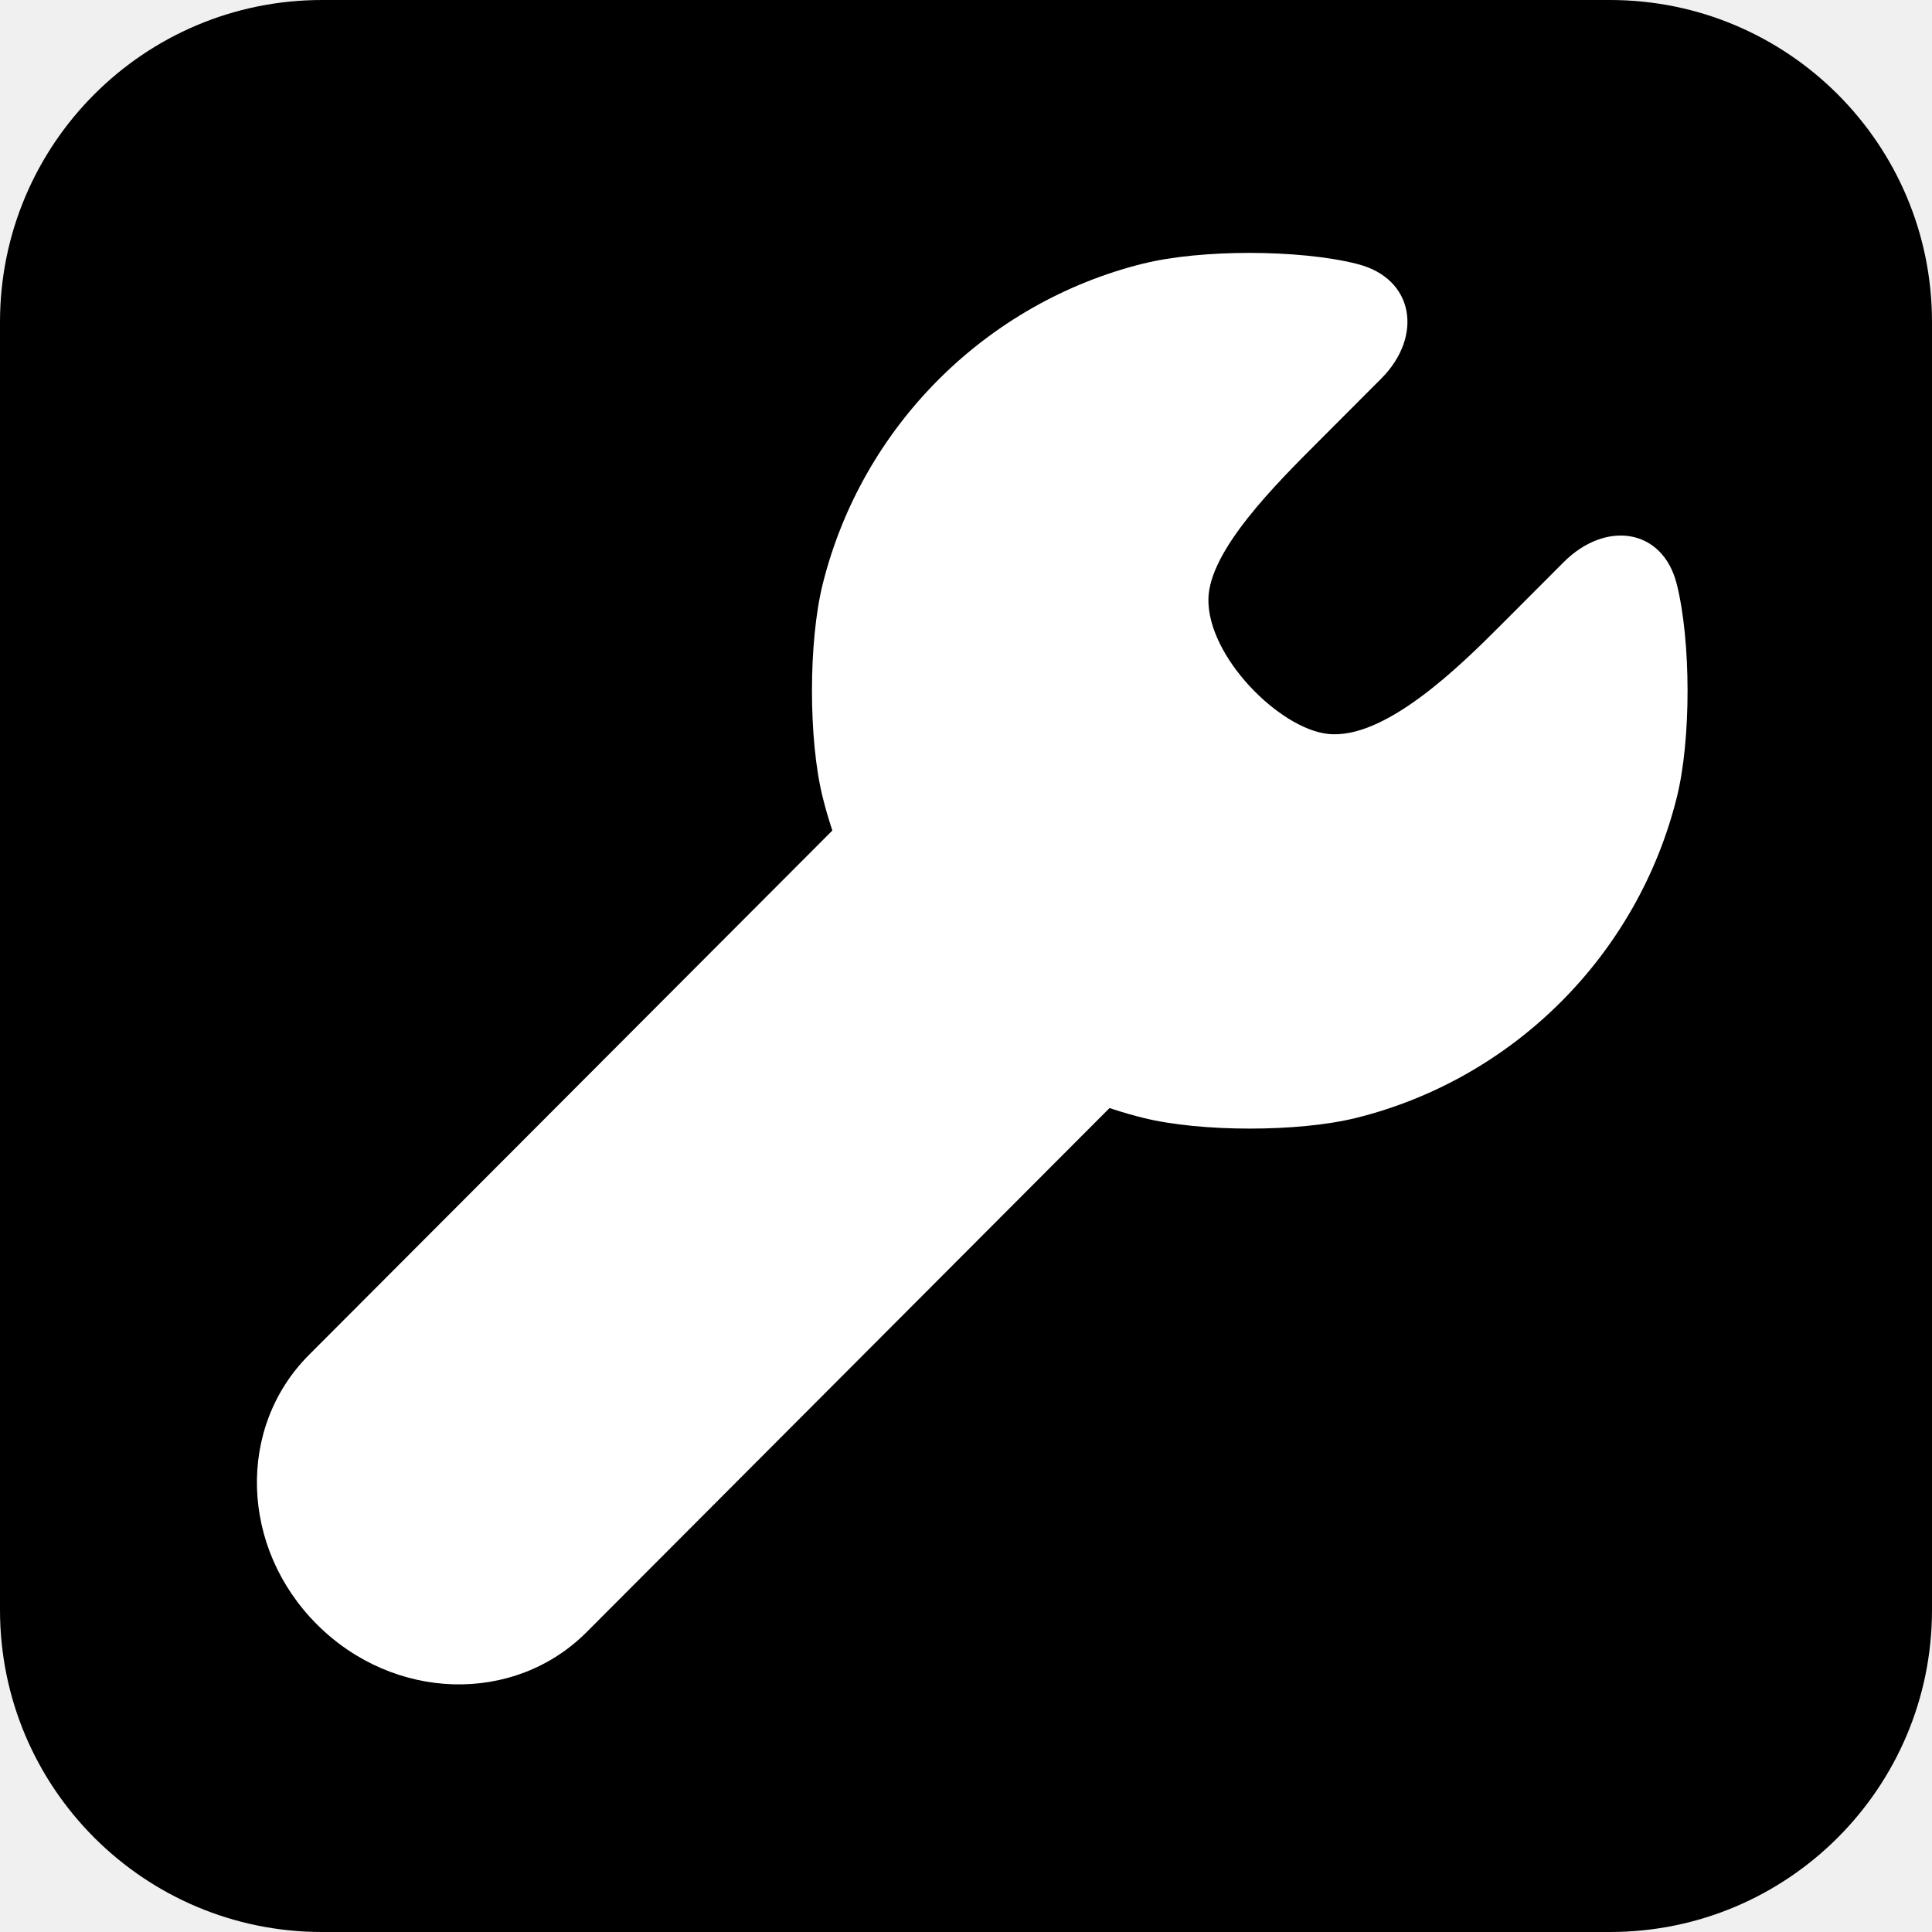
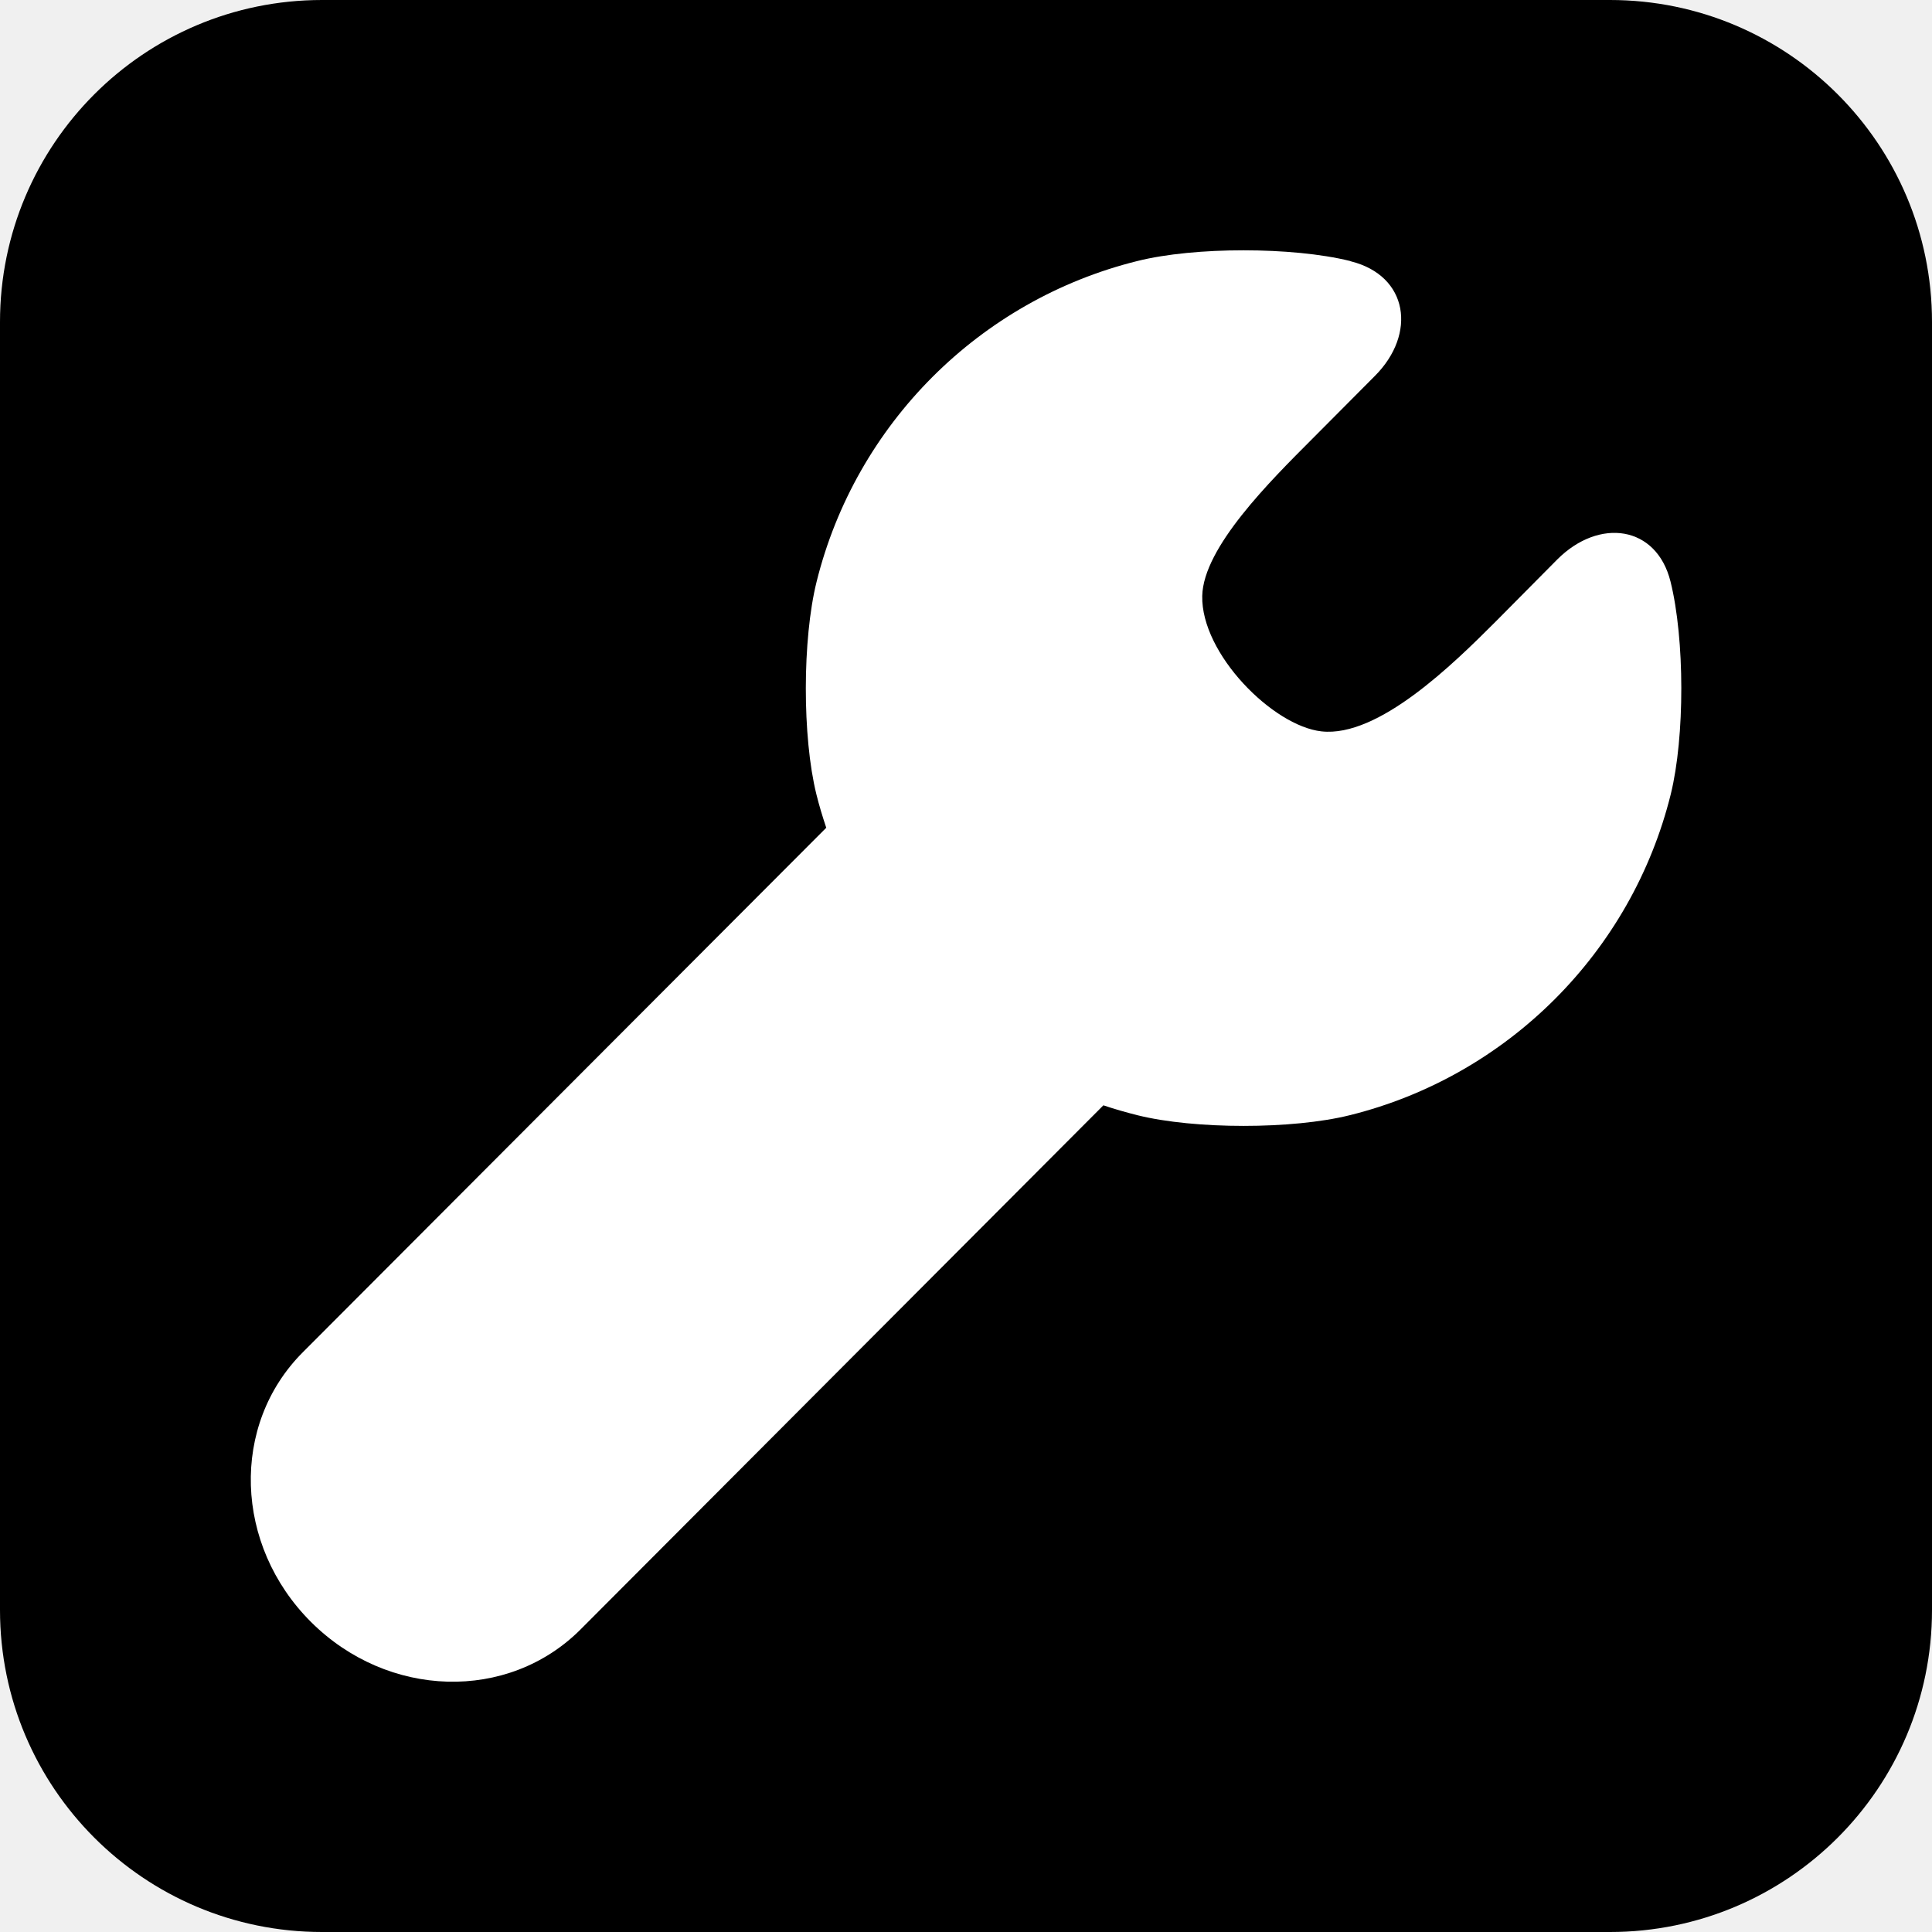
- <svg xmlns="http://www.w3.org/2000/svg" viewBox="0 0 36 36" width="18" height="18">
-   <rect width="36" height="36" rx="6" fill="#000" />
-   <path fill="#fff" d="m 20.902,5.135 c -2.937,0.729 -5.249,3.041 -5.978,5.978 -0.265,1.069 -0.266,2.891 -9.45e-4,3.961 0.728,2.939 3.04,5.253 5.979,5.982 1.069,0.265 2.892,0.265 3.961,-2e-6 2.938,-0.729 5.251,-3.043 5.979,-5.982 0.265,-1.07 0.264,-2.892 -0.002,-3.961 -0.261,-1.048 -1.328,-1.195 -2.108,-0.413 l -1.155,1.157 c -0.78,0.782 -2.18,2.161 -3.241,2.043 -0.906,-0.1 -2.248,-1.447 -2.224,-2.521 0.02,-0.906 1.27,-2.146 2.051,-2.928 L 25.333,7.279 c 0.78,-0.782 0.62,-1.866 -0.448,-2.135 -0.007,-0.002 -0.015,-0.004 -0.022,-0.006 -1.069,-0.266 -2.891,-0.268 -3.961,-0.002 z" transform="translate(0.405,-0.225)" />
-   <path fill="#fff" d="m 15.733,15.252 -9.977,9.996 c -1.349,1.352 -1.281,3.593 0.152,5.023 1.433,1.43 3.674,1.493 5.023,0.141 L 20.944,20.377 a 6.75,6.75 0 0 1 -5.211,-5.125 z" />
+ <svg xmlns="http://www.w3.org/2000/svg" viewBox="0 0 18 18" width="18" height="18">
+   <rect width="18" height="18" rx="3" fill="#000000" />
+   <path fill="#fff" d="m 11.586,2.332 c -0.361,-2.398e-4 -0.723,0.033 -0.99,0.1 -1.469,0.364 -2.624,1.52 -2.988,2.988 -0.133,0.535 -0.134,1.446 -0.002,1.98 0.026,0.106 0.058,0.21 0.092,0.312 l -4.877,4.887 c -0.675,0.676 -0.64,1.797 0.076,2.512 0.717,0.715 1.837,0.746 2.512,0.07 l 4.871,-4.883 c 0.104,0.035 0.209,0.065 0.316,0.092 0.535,0.133 1.446,0.133 1.98,0 C 14.045,10.026 15.202,8.869 15.566,7.4 15.698,6.865 15.697,5.954 15.564,5.419 15.434,4.895 14.899,4.822 14.509,5.212 L 13.933,5.793 C 13.543,6.183 12.843,6.873 12.312,6.814 11.859,6.764 11.189,6.09 11.201,5.552 11.211,5.099 11.836,4.48 12.226,4.089 L 12.81,3.502 C 13.2,3.111 13.122,2.57 12.587,2.435 12.584,2.434 12.579,2.432 12.576,2.431 12.308,2.365 11.947,2.332 11.586,2.332 Z" />
</svg>
